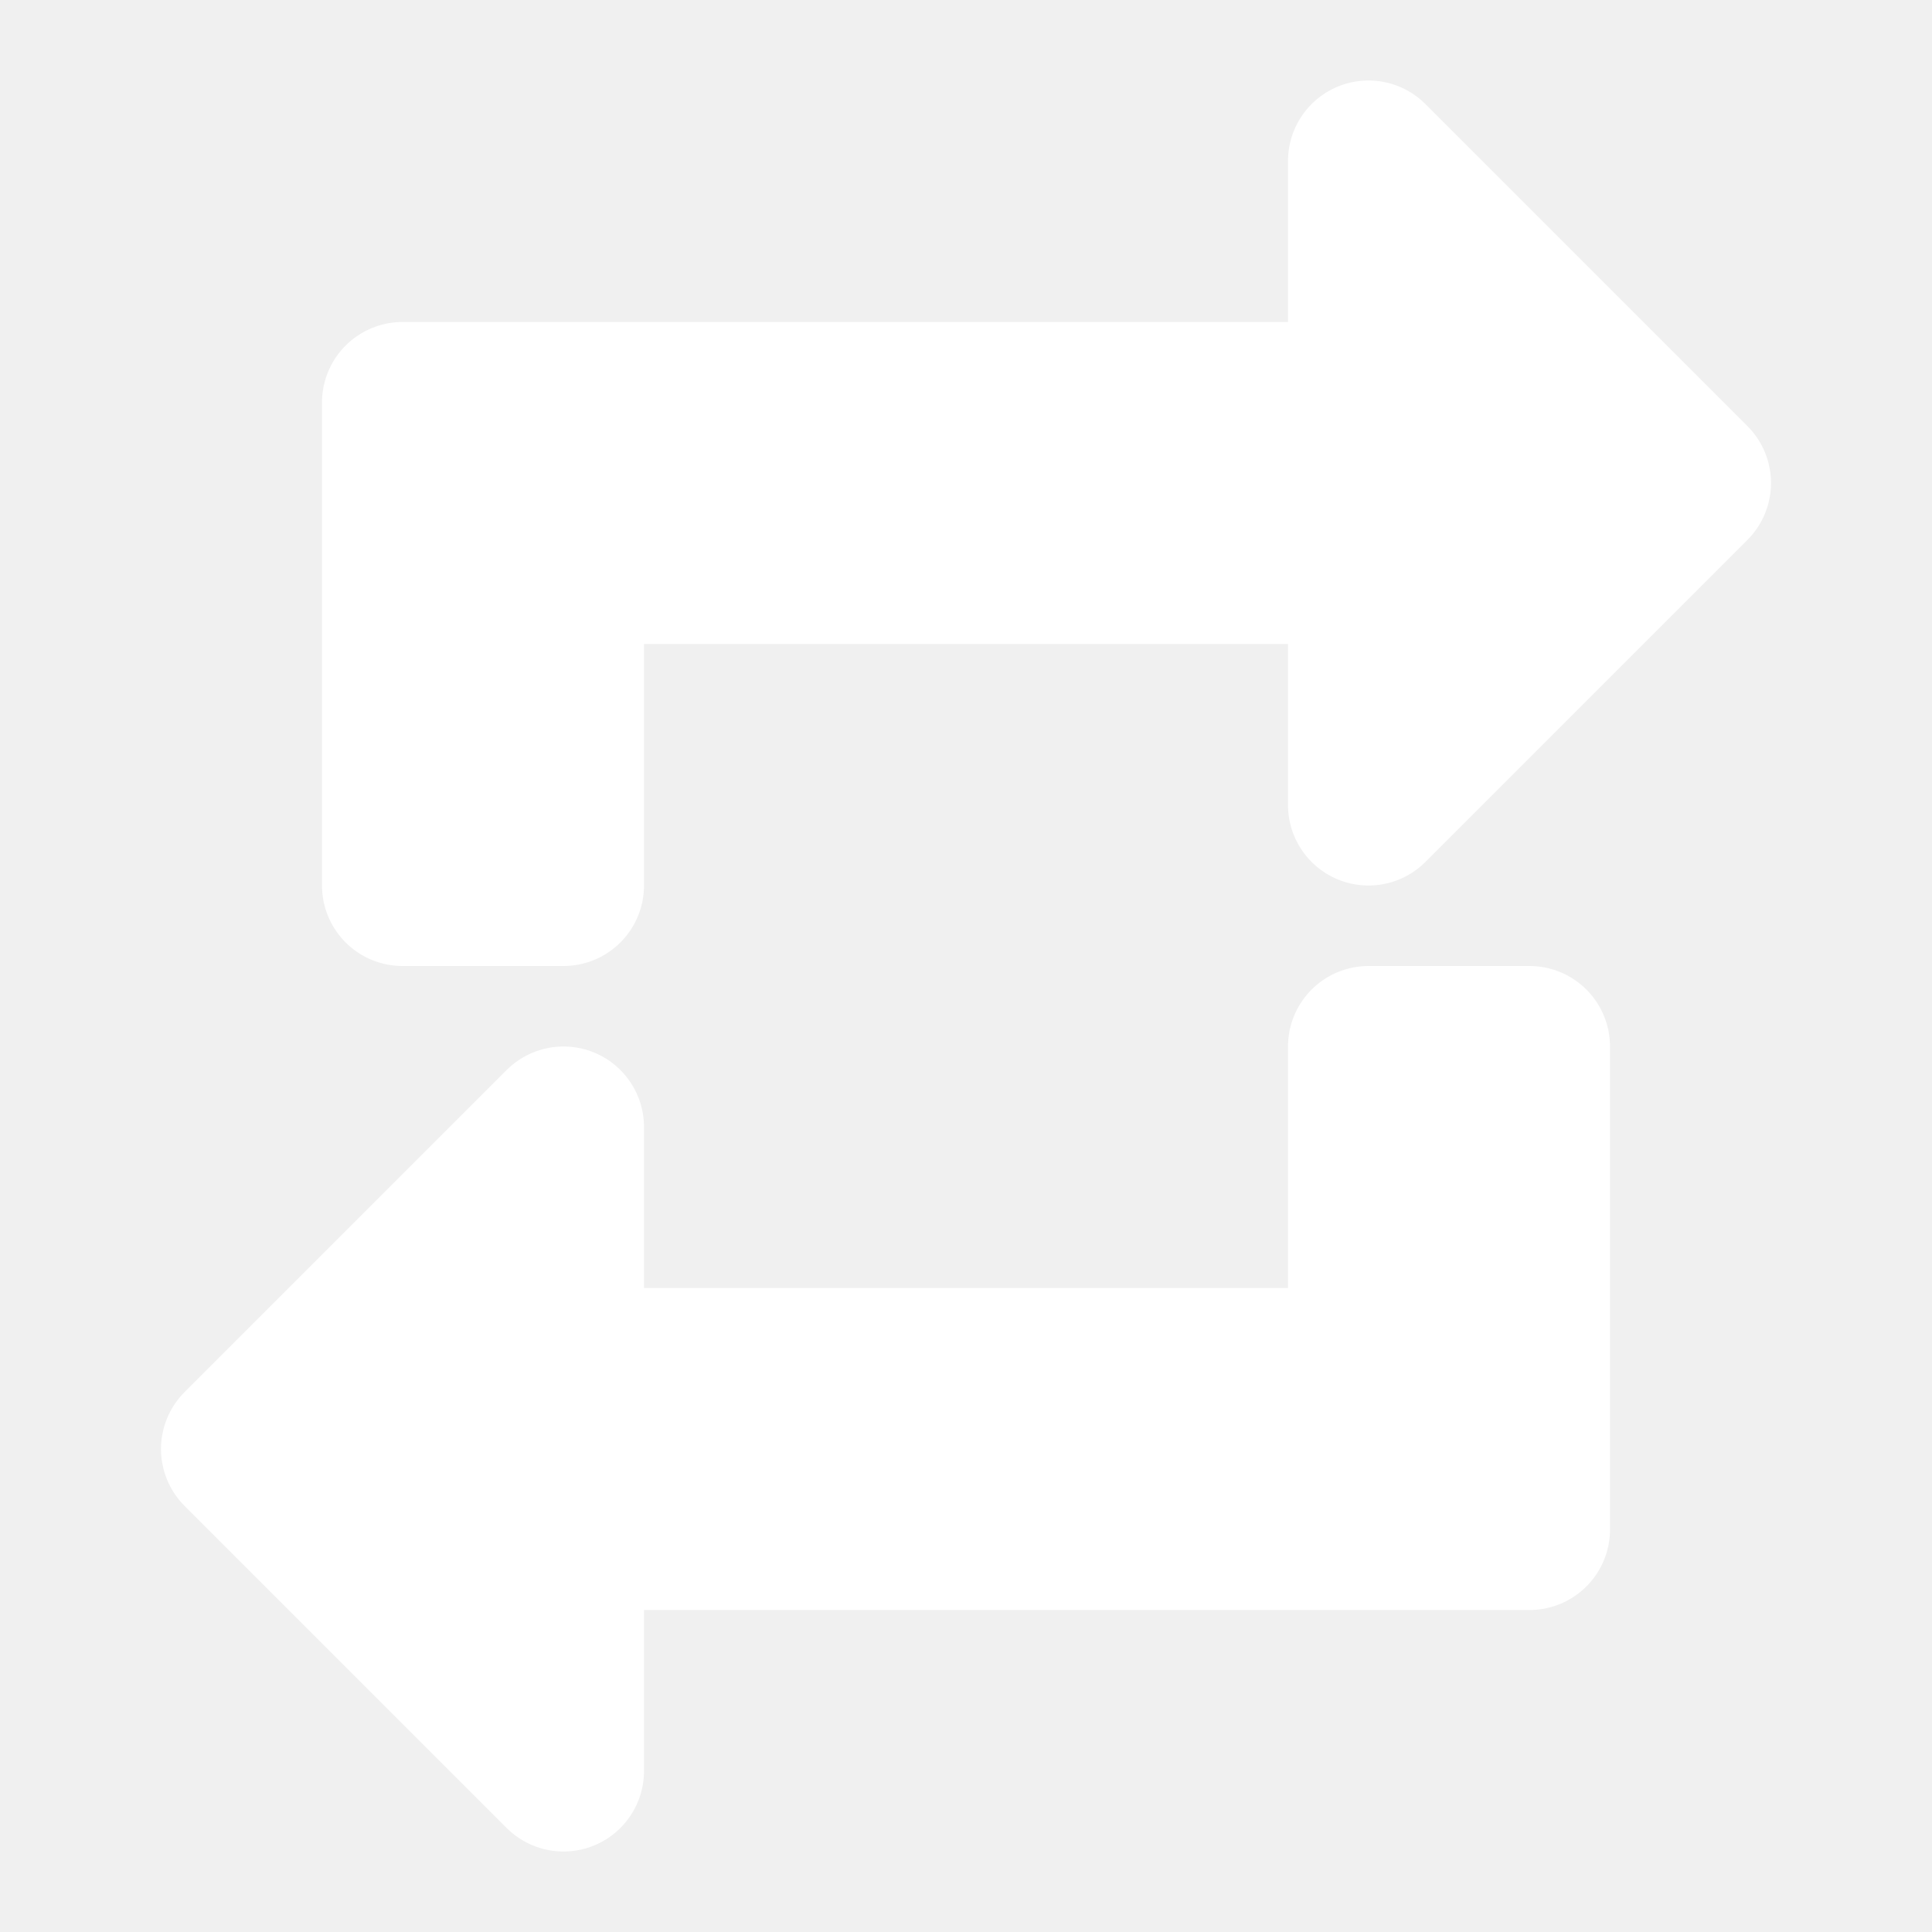
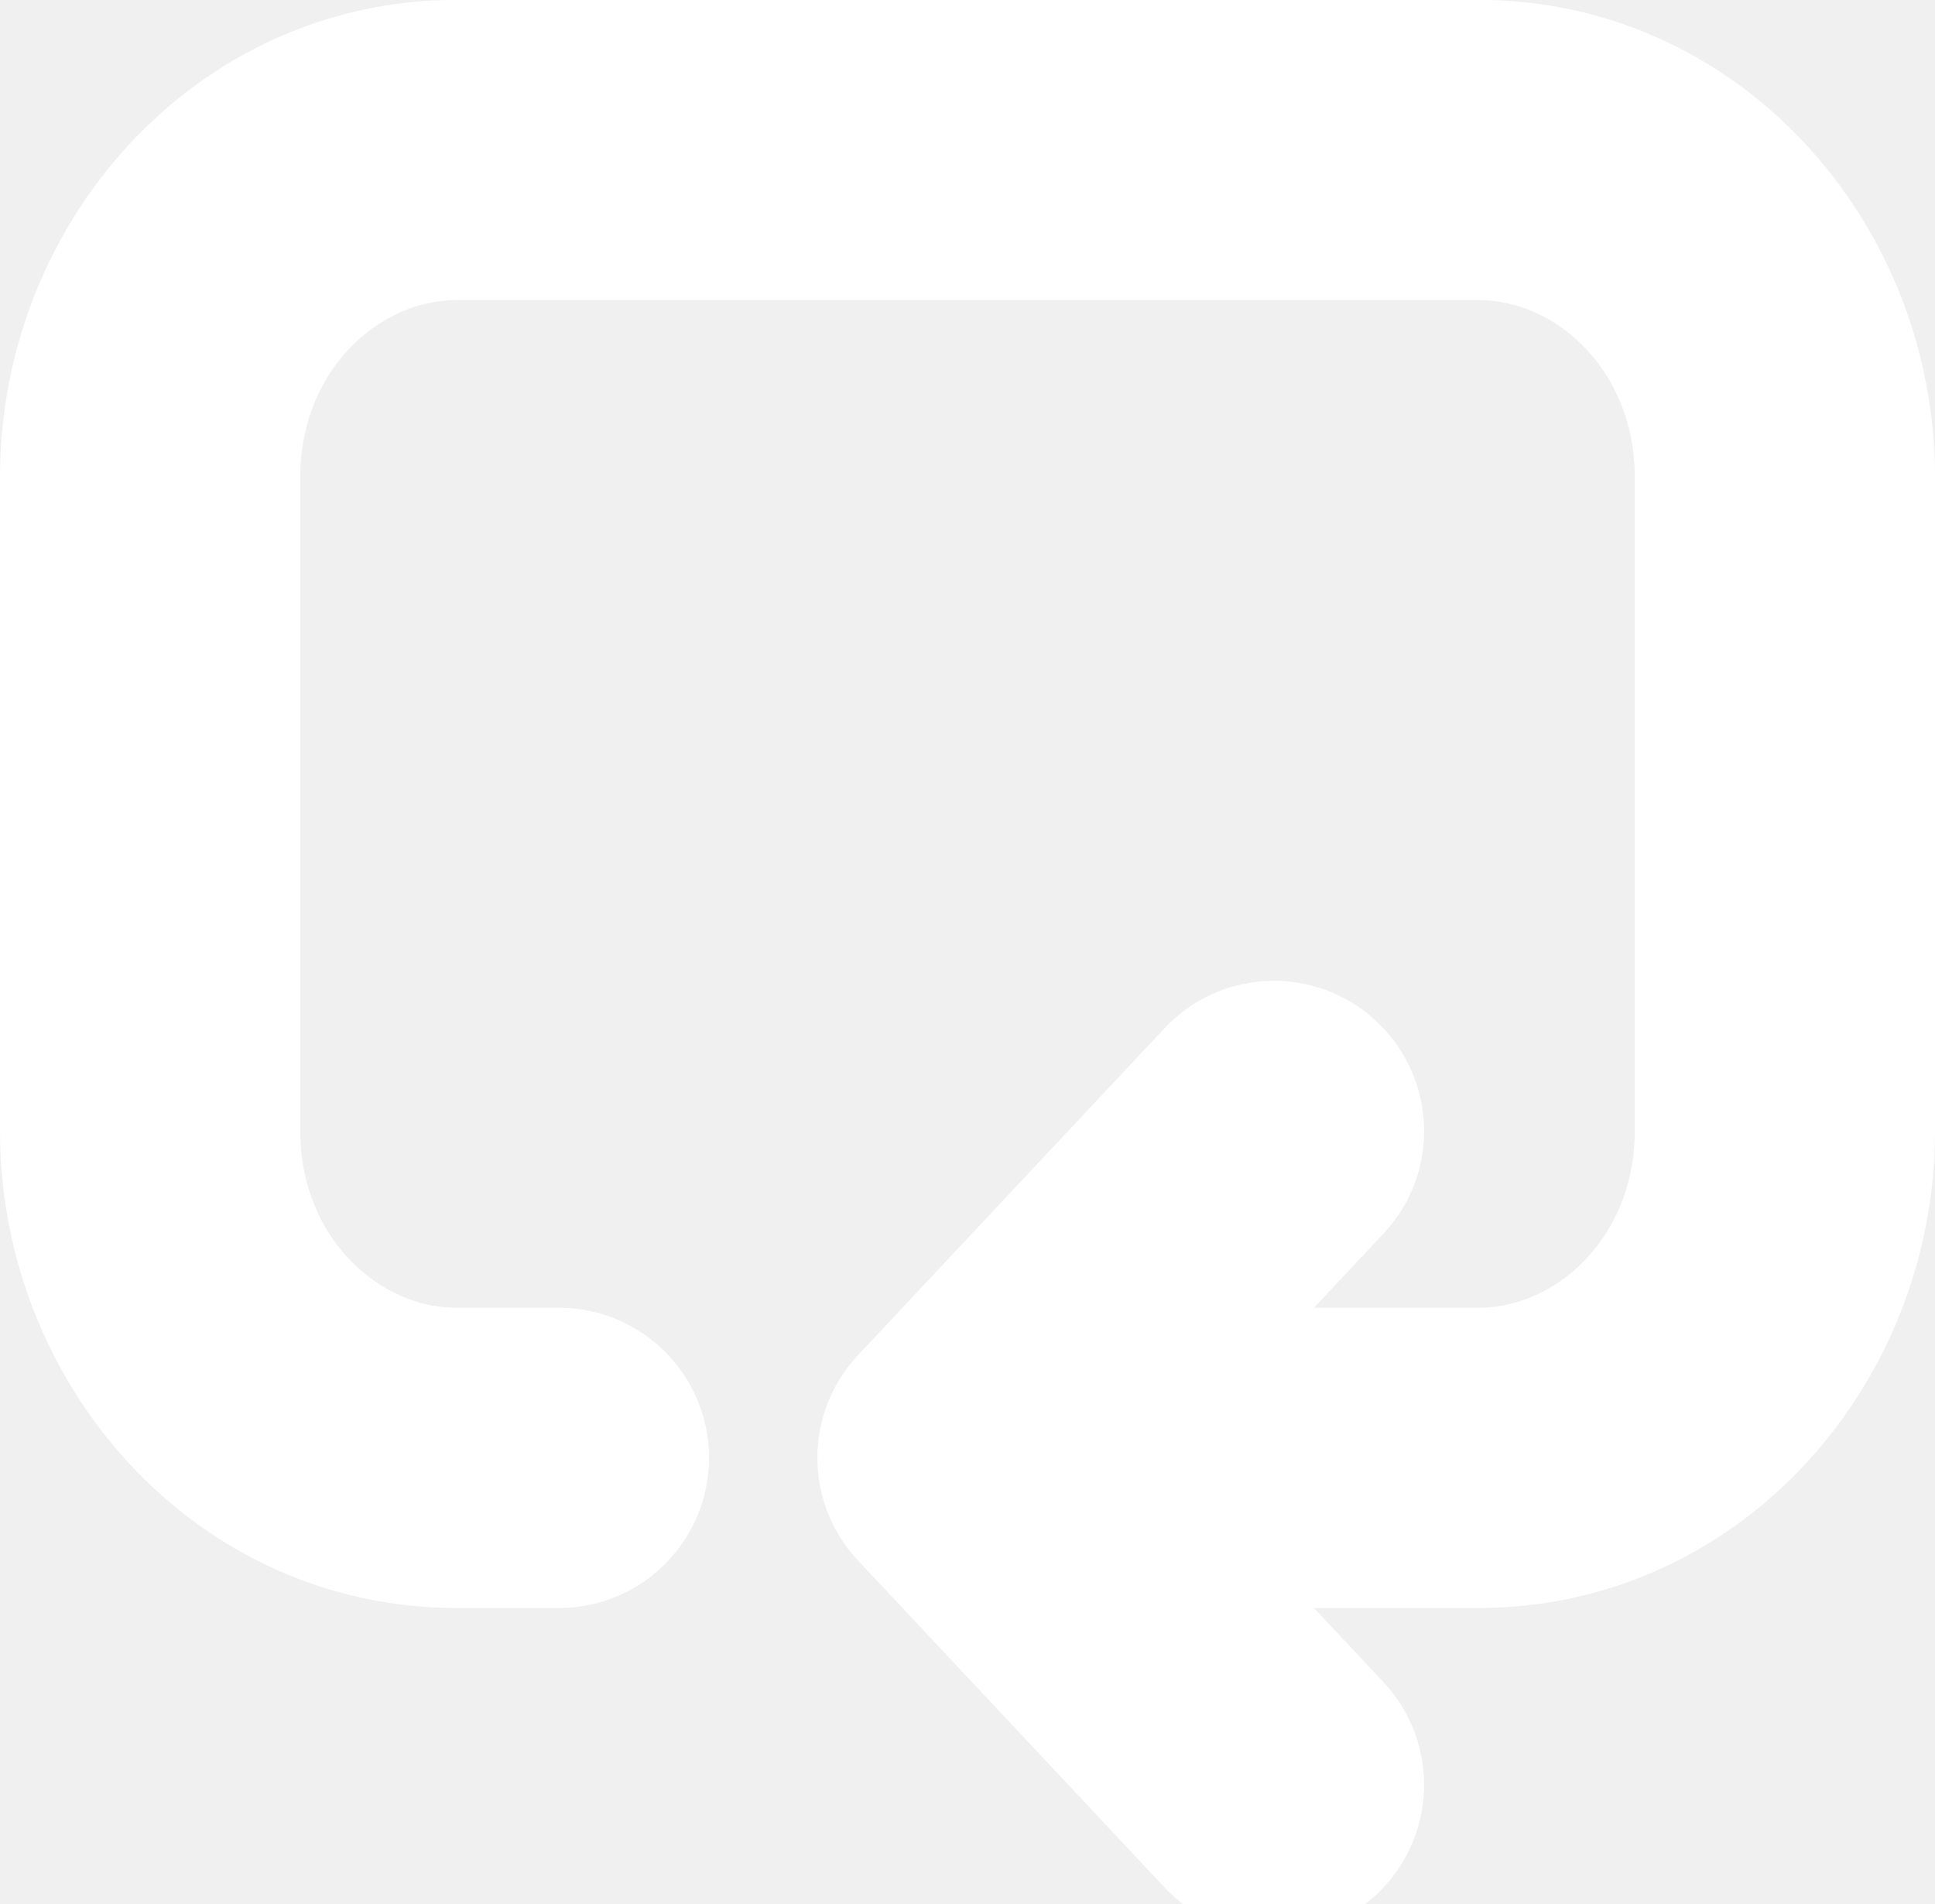
- <svg xmlns="http://www.w3.org/2000/svg" viewBox="0 0 24 24">
-   <path d="M7 7h10v3l4-4-4-4v3H5v6h2V7zm10 10H7v-3l-4 4 4 4v-3h12v-6h-2v4z" fill="#FFFFFF" stroke="#FFFFFF" stroke-width="2" stroke-linejoin="round" stroke-linecap="round" />
+ <svg xmlns="http://www.w3.org/2000/svg" version="1.1" width="14.5" height="14.264" viewBox="0,0,14.5,14.264">
+   <g transform="translate(-233.25,-172.75)">
+     <g data-paper-data="{&quot;isPaintingLayer&quot;:true}" fill="#ffffff" fill-rule="nonzero" stroke="#ffffff" stroke-width="0.5" stroke-linecap="butt" stroke-linejoin="miter" stroke-miterlimit="10" stroke-dasharray="" stroke-dashoffset="0" style="mix-blend-mode: normal">
+       <path d="M242.159,180.626c0.331,-0.352 0.884,-0.37 1.236,-0.039c0.352,0.331 0.371,0.884 0.04,1.236l-0.916,0.977h1.809c0.733,0 1.422,-0.651 1.422,-1.575v-4.901c-0,-0.924 -0.689,-1.575 -1.422,-1.575h-7.656c-0.733,0 -1.422,0.651 -1.422,1.575v4.901c0,0.924 0.689,1.575 1.422,1.575h0.766c0.483,0 0.875,0.392 0.875,0.875c-0,0.483 -0.392,0.875 -0.875,0.875h-0.766c-1.804,0 -3.172,-1.543 -3.172,-3.325v-4.901c0,-1.782 1.368,-3.325 3.172,-3.325h7.656c1.804,0 3.172,1.543 3.172,3.325v4.901c-0,1.782 -1.368,3.325 -3.172,3.325h-1.808l0.915,0.977c0.33,0.352 0.312,0.906 -0.04,1.236c-0.352,0.33 -0.906,0.312 -1.236,-0.04l-2.297,-2.45c-0.316,-0.337 -0.316,-0.861 0,-1.197z" />
+     </g>
+   </g>
</svg>
